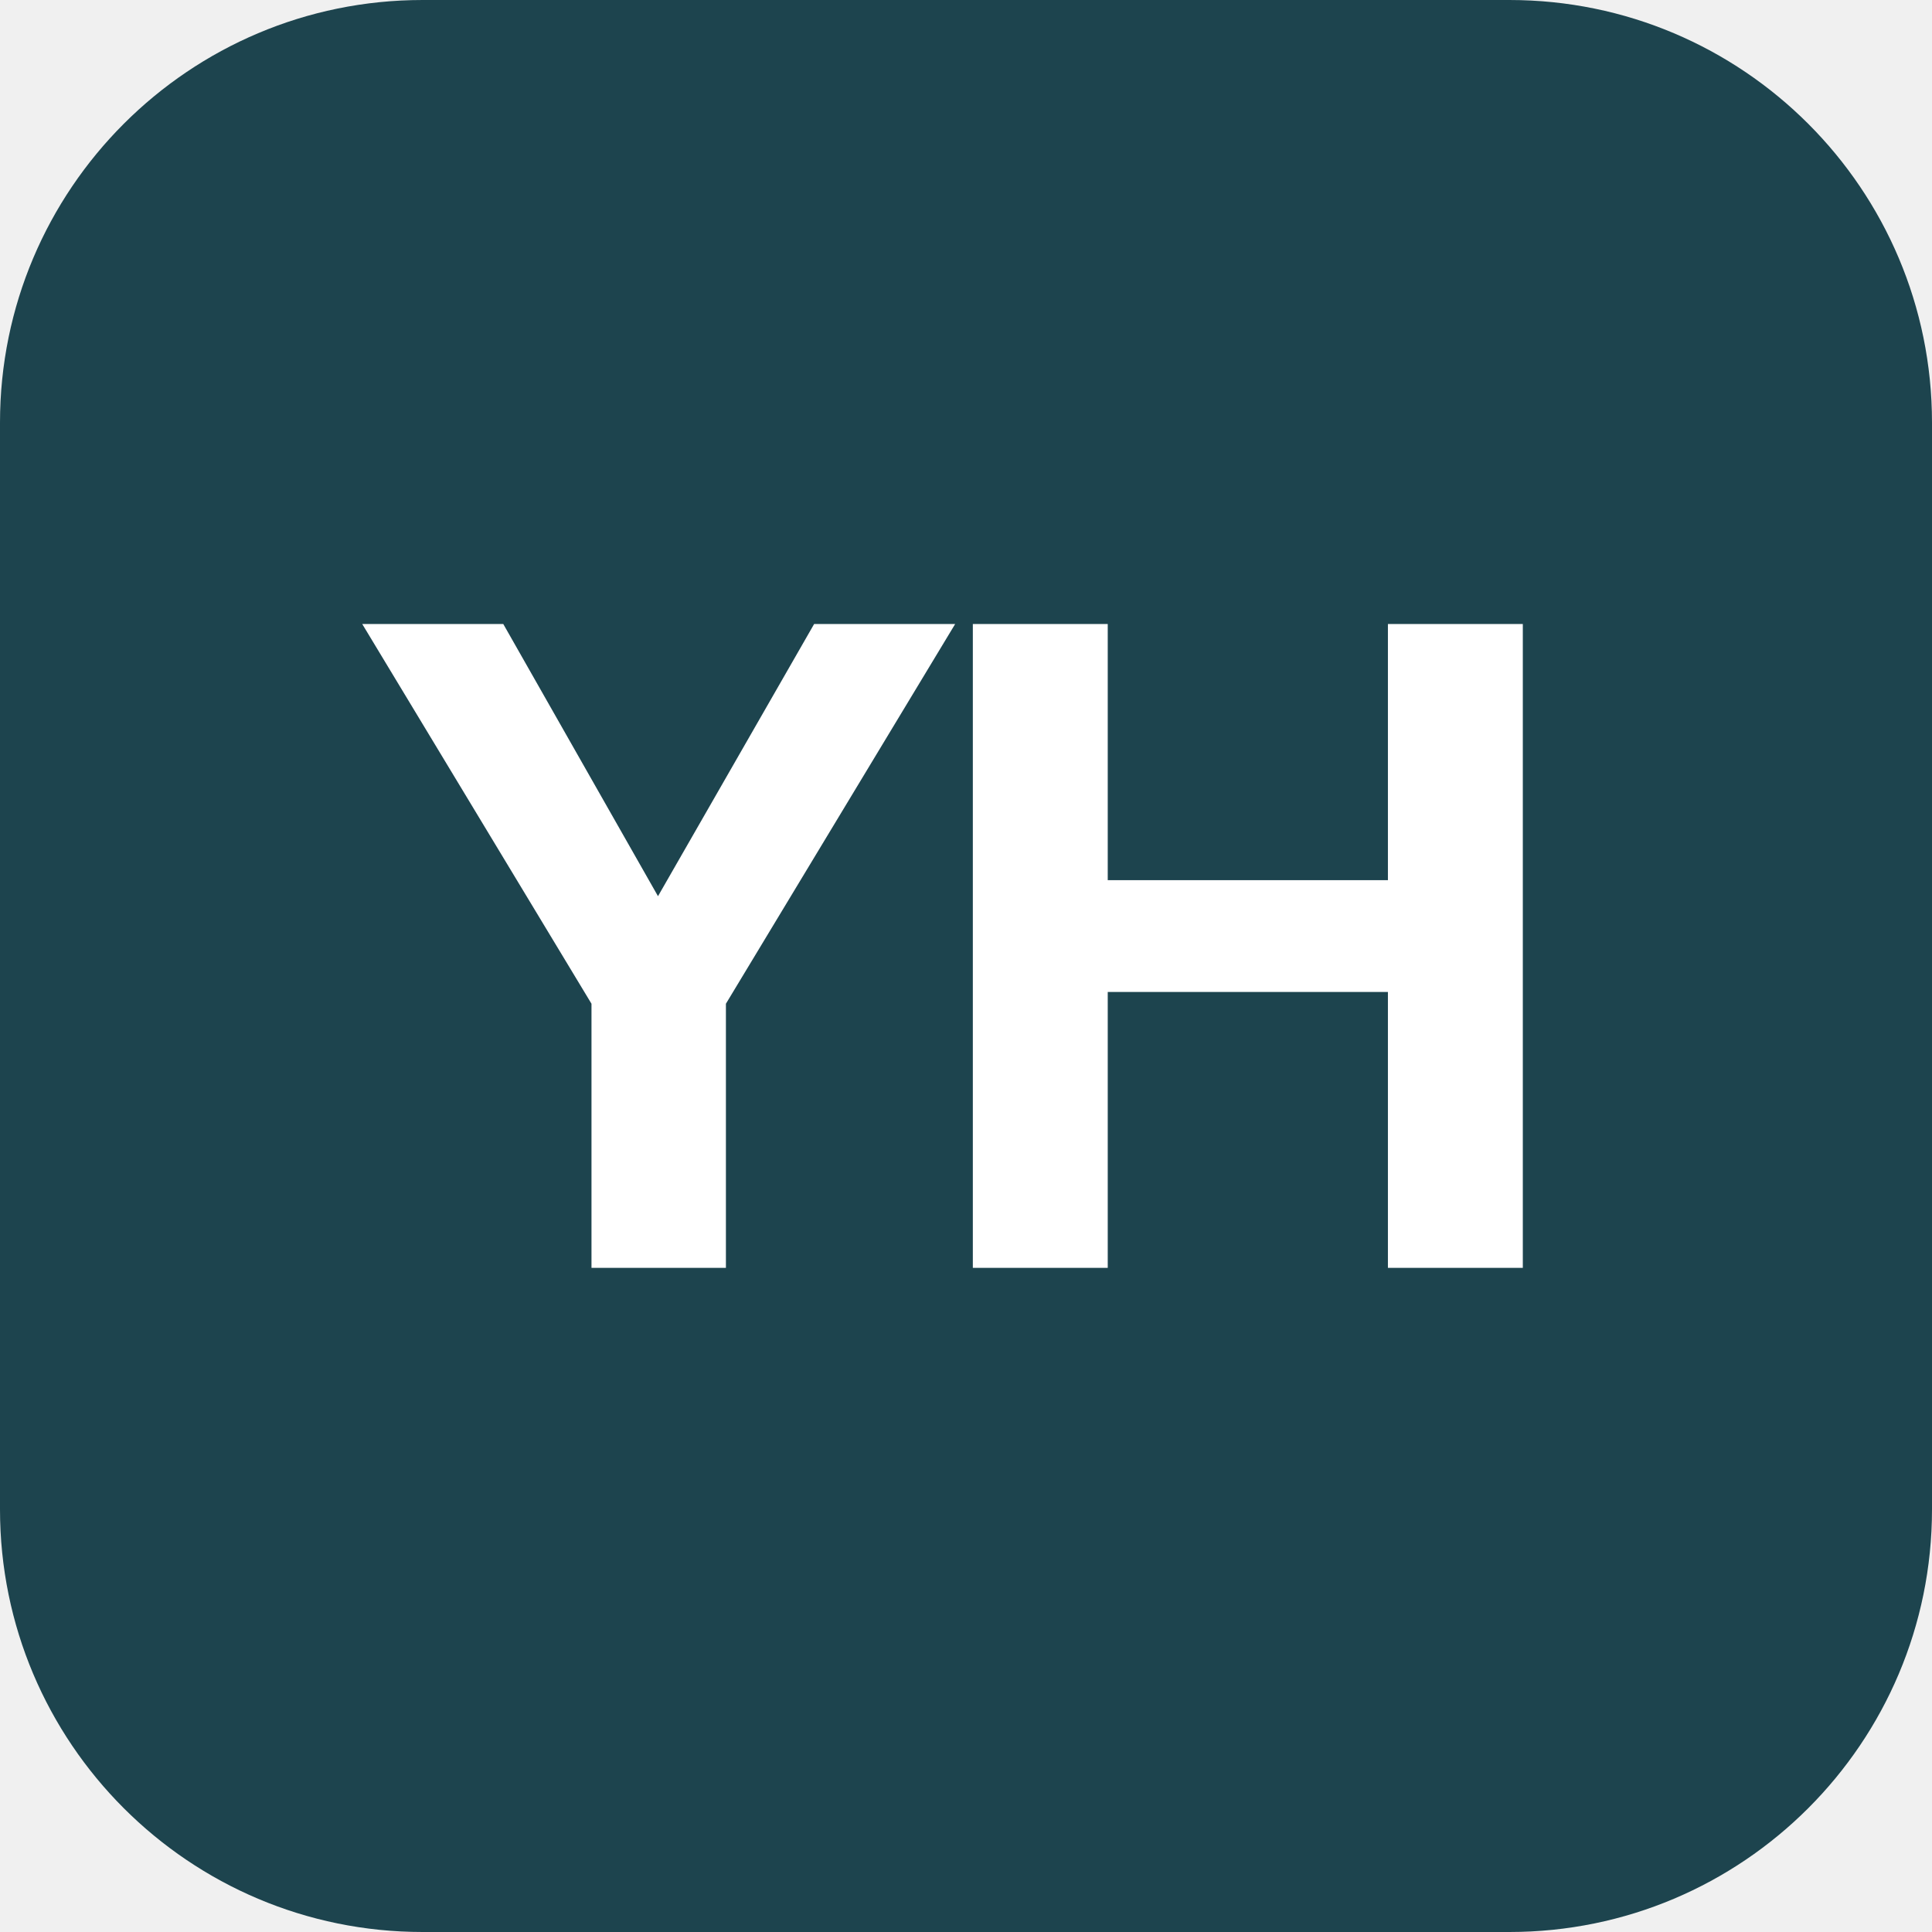
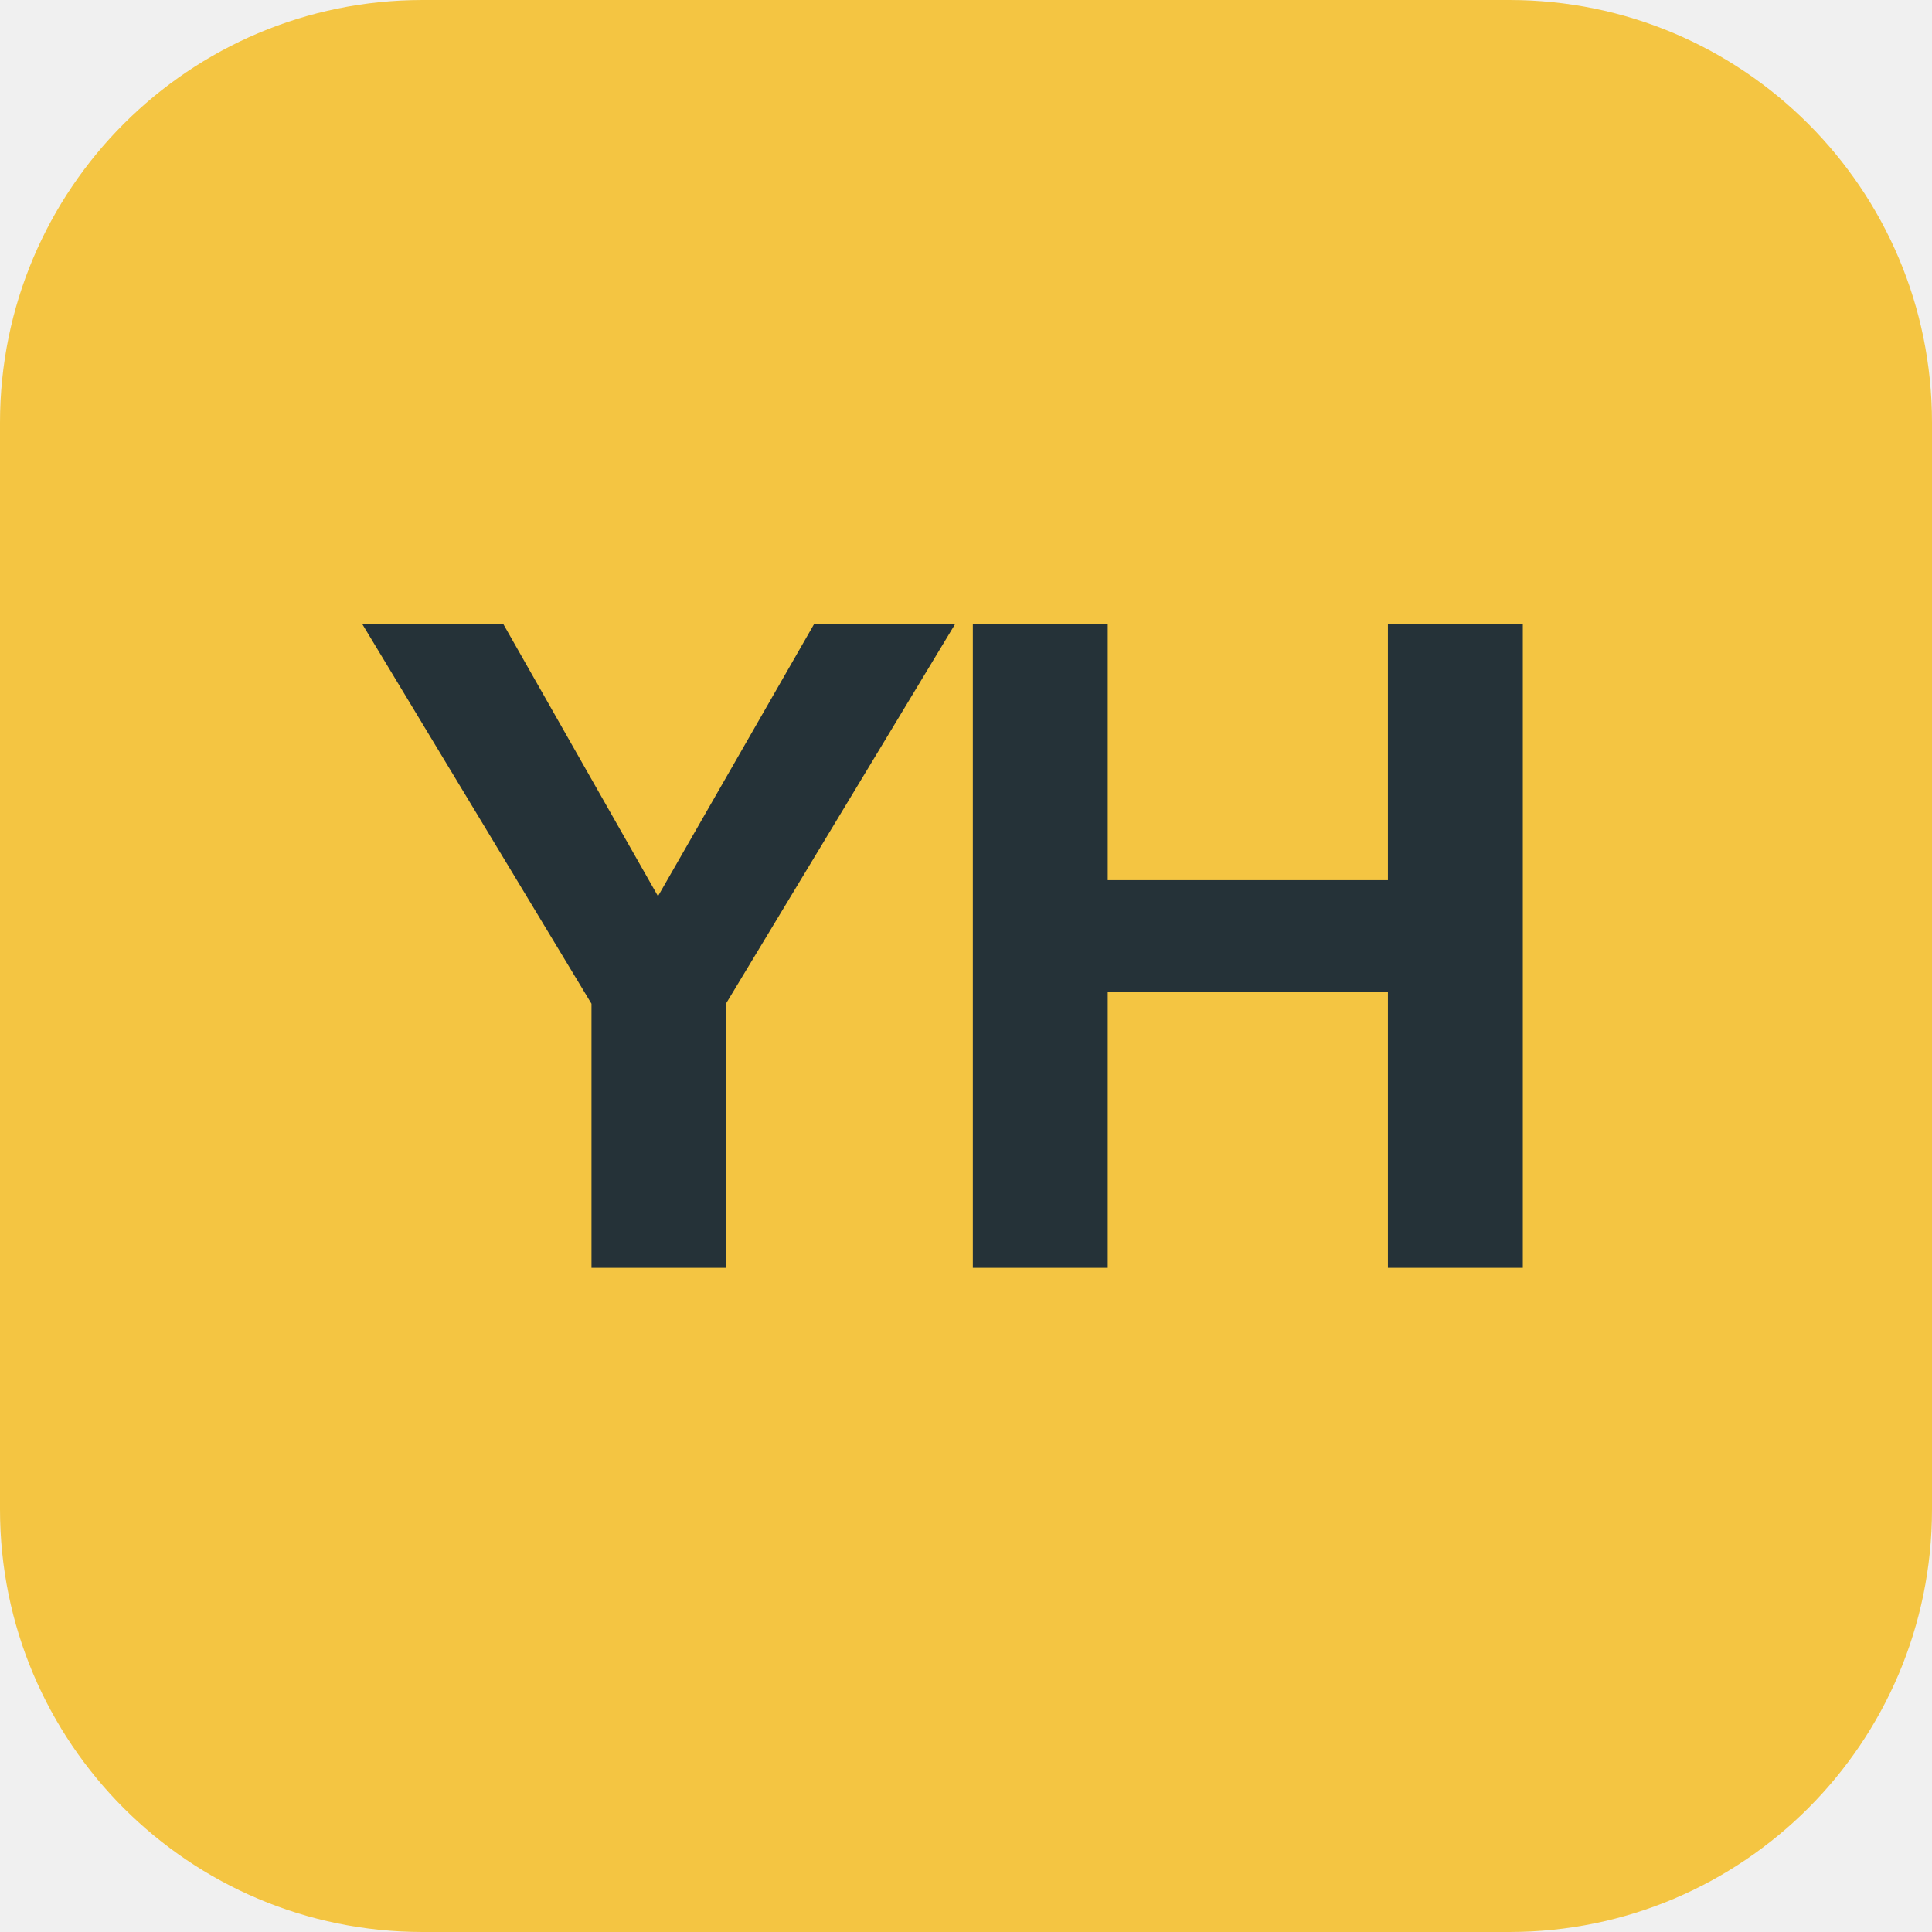
<svg xmlns="http://www.w3.org/2000/svg" viewBox="0 0 64 64">
-   <rect width="64" height="64" rx="14" fill="#1d444e" />
-   <text x="32" y="42" text-anchor="middle" font-family="Arial,Helvetica,sans-serif" font-size="31" font-weight="700" letter-spacing="-2" fill="white">YH</text>
+   <rect width="64" height="64" rx="14" fill="#f4c542" />
+   <text x="32" y="42" text-anchor="middle" font-family="Arial,Helvetica,sans-serif" font-size="31" font-weight="700" letter-spacing="-2" fill="#253238">YH</text>
</svg>
